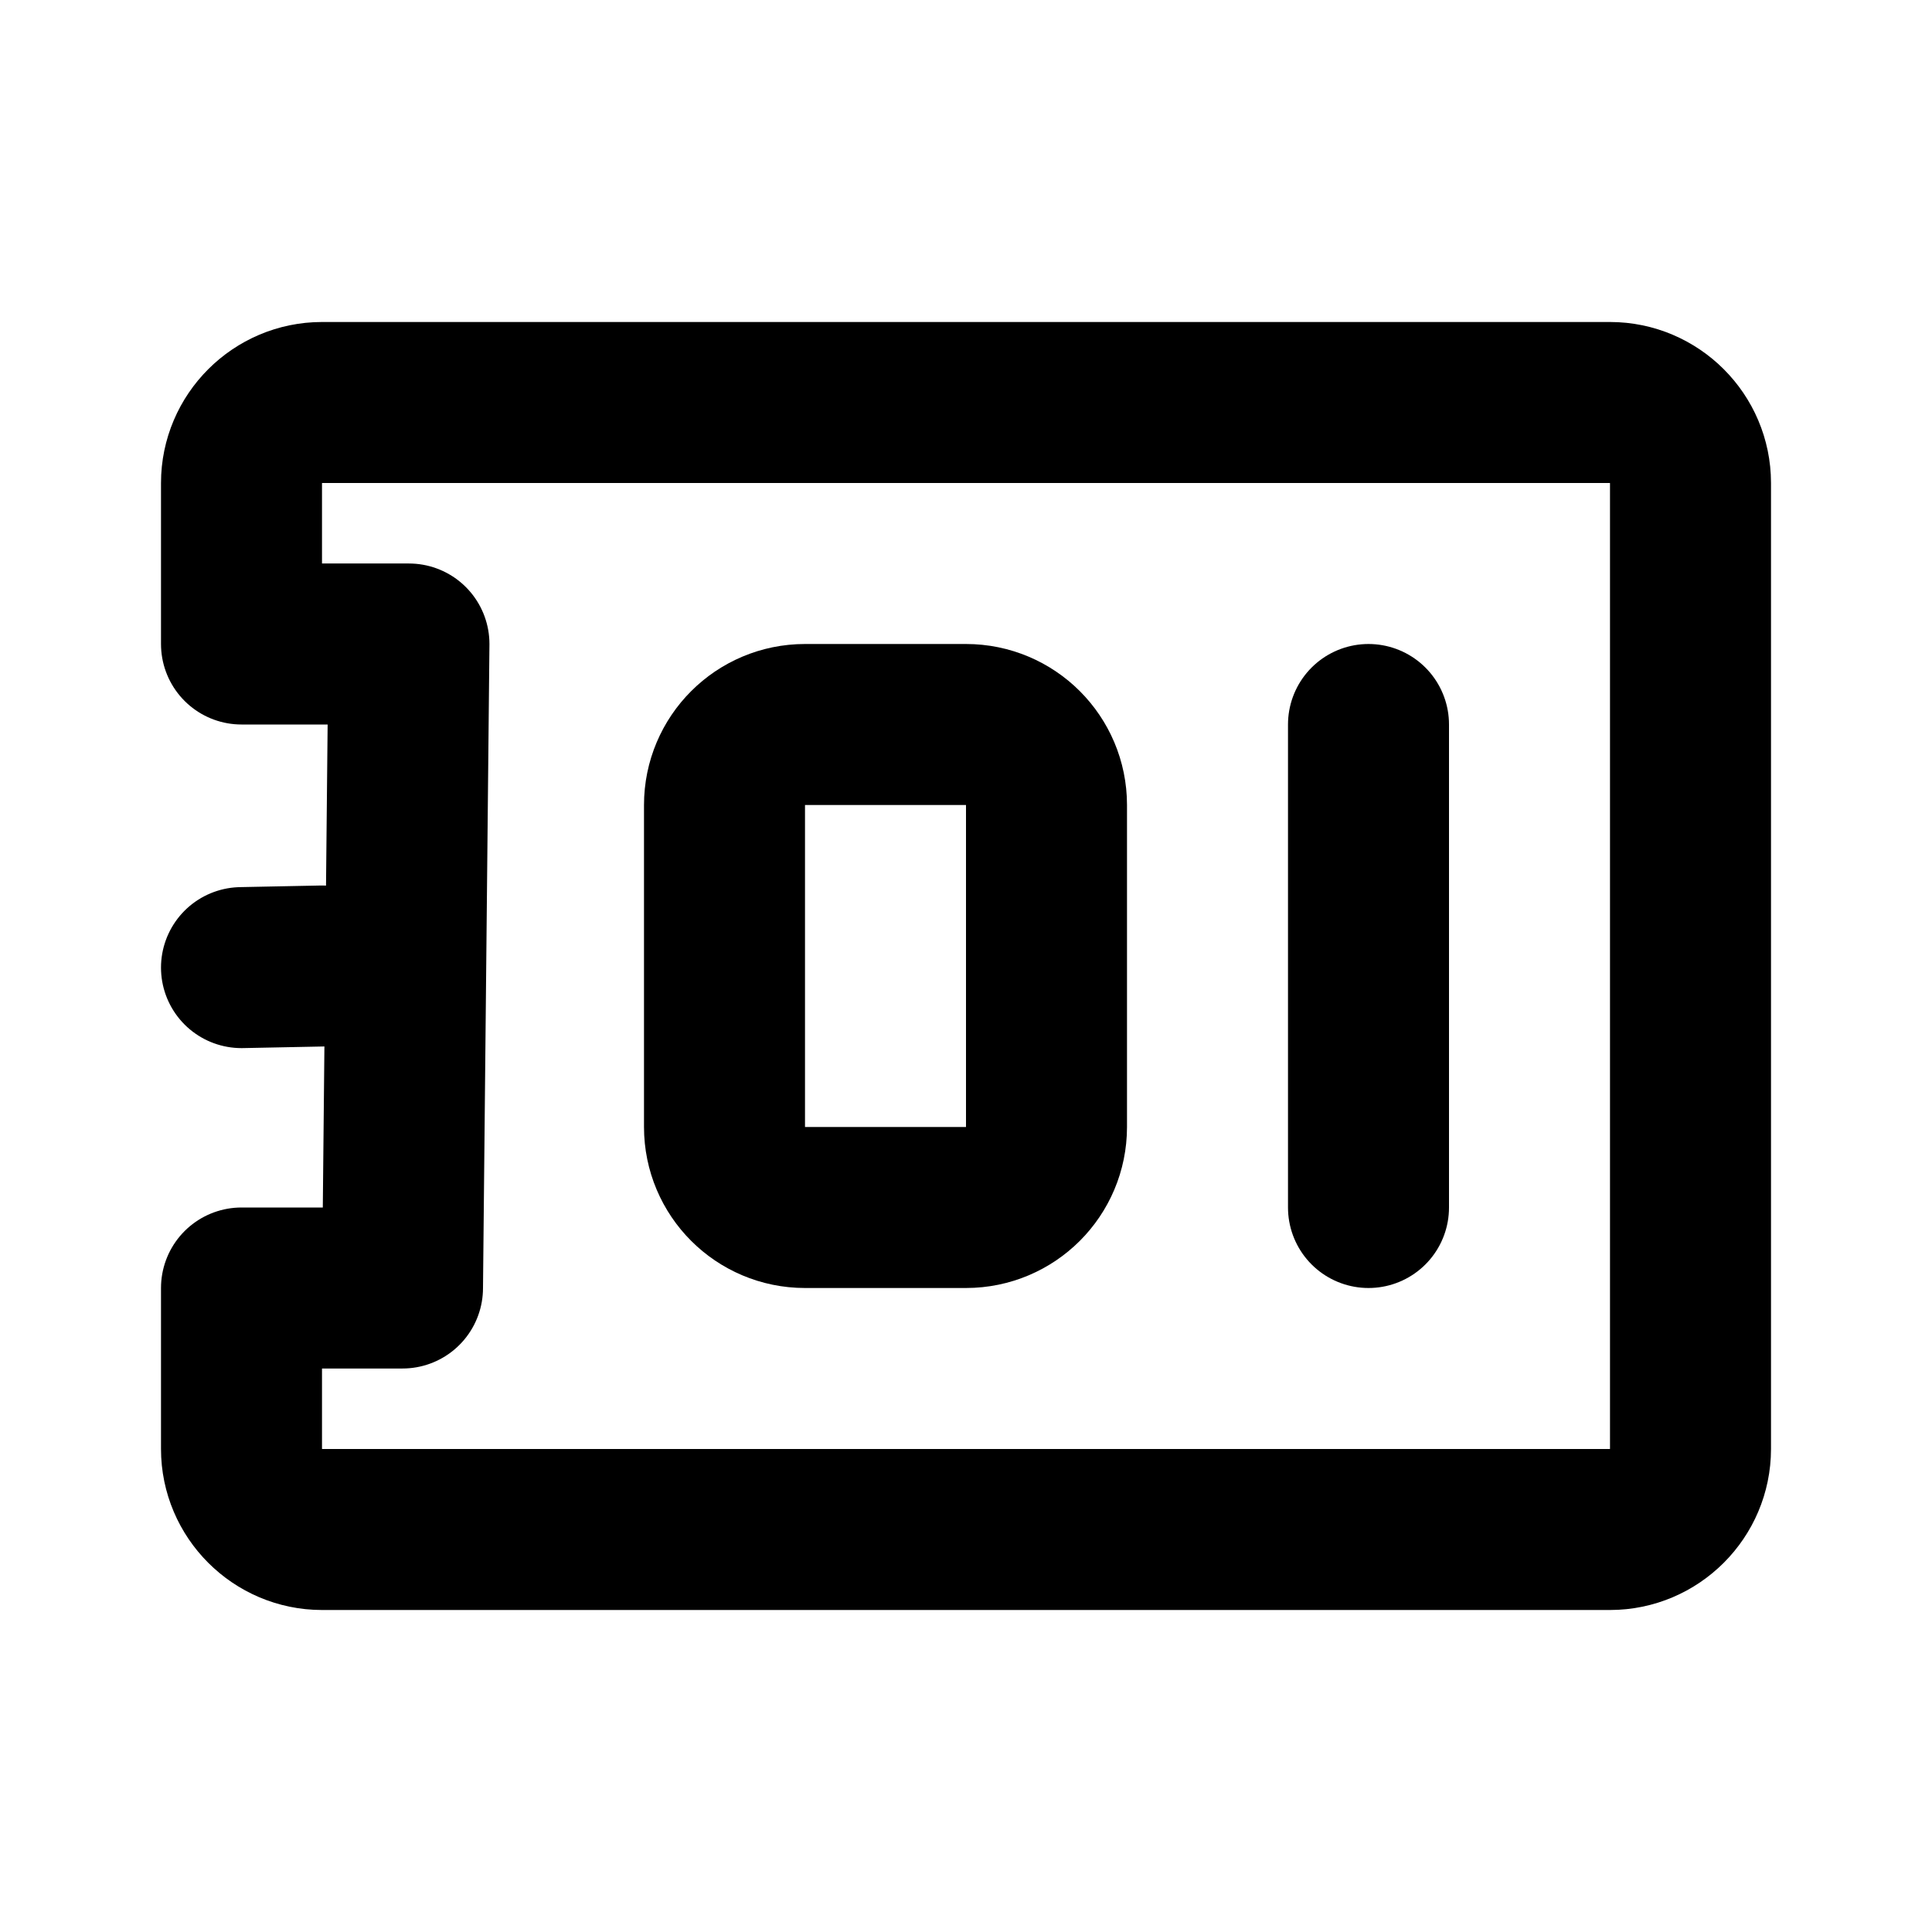
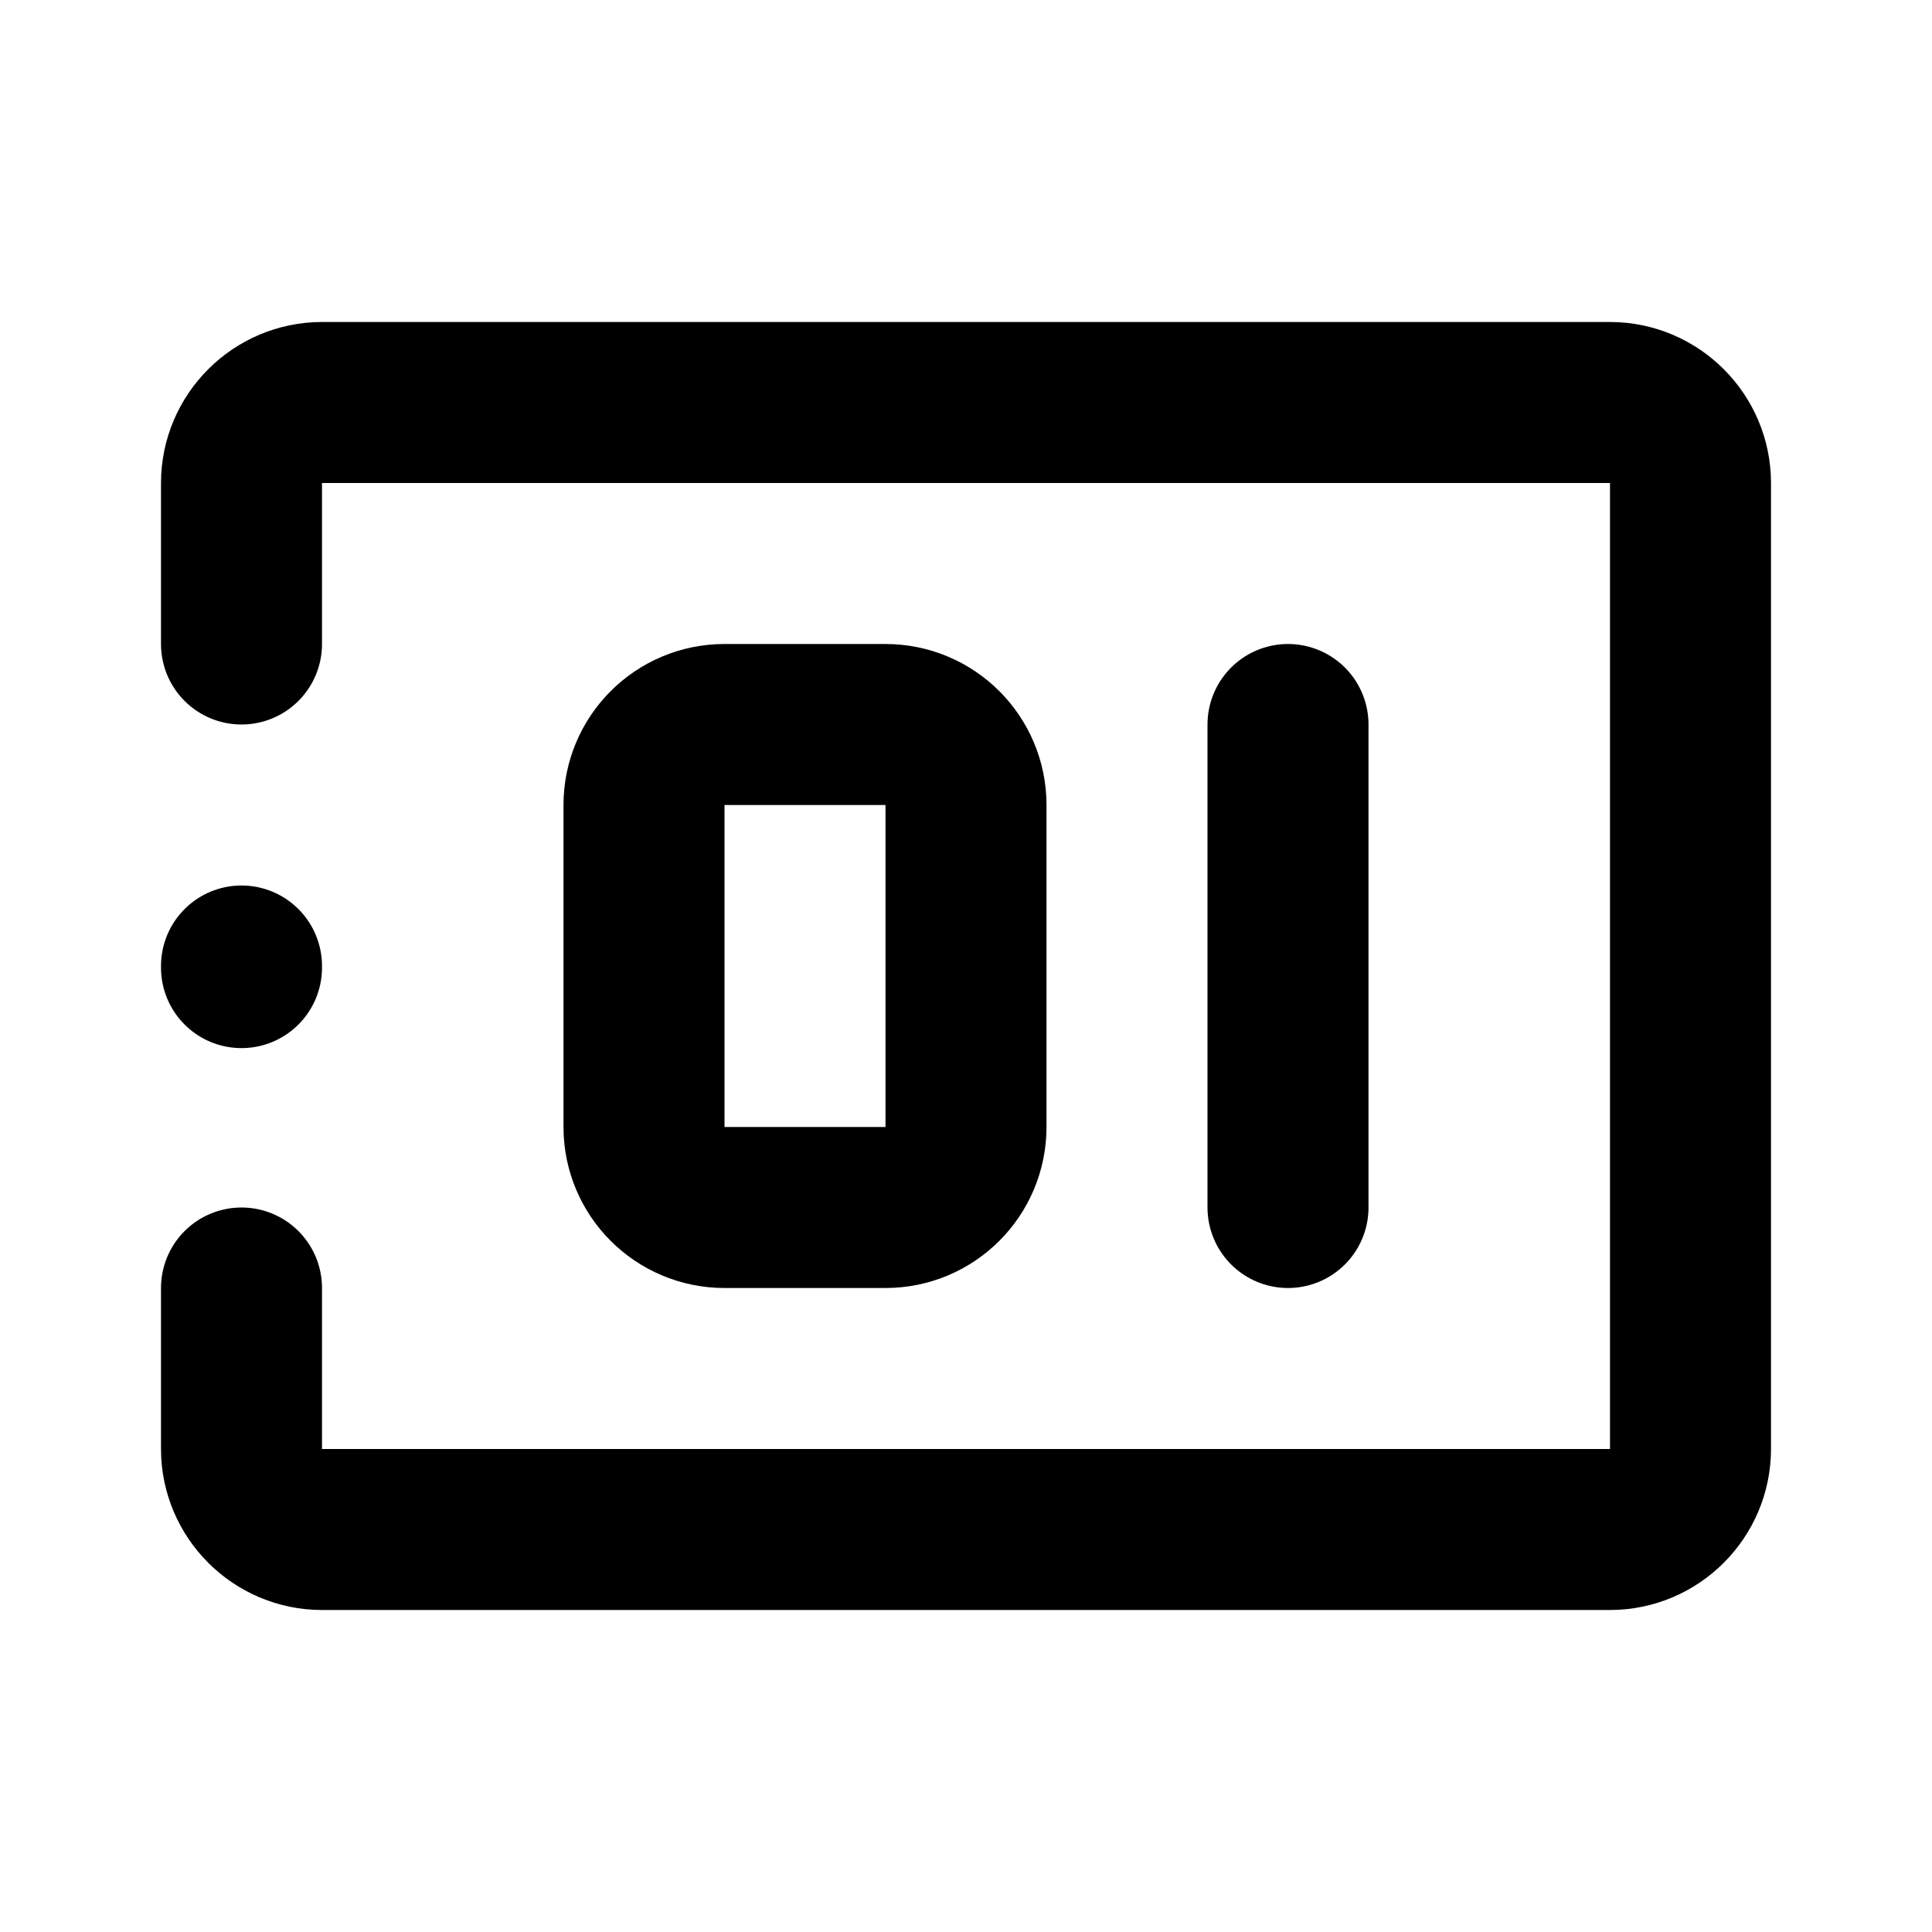
<svg xmlns="http://www.w3.org/2000/svg" viewBox="0 0 24 24" fill="none" stroke="currentColor" stroke-linecap="round" stroke-linejoin="round" stroke-width="2">
-   <path d="M3 12.02 4 12m1 4 .08-8H3V6c0-.55.45-1 1-1h16c.55 0 1 .45 1 1v12c0 .55-.45 1-1 1H4c-.55 0-1-.45-1-1v-2h2" />
-   <rect x="9" y="9" width="4" height="6" rx="1" ry="1" />
-   <path d="M17 9v6" />
+   <path d="M3 12.02V12m0-4V6c0-.55.45-1 1-1h16c.55 0 1 .45 1 1v12c0 .55-.45 1-1 1H4c-.55 0-1-.45-1-1v-2" />
+   <rect x="8" y="9" width="4" height="6" rx="1" ry="1" />
+   <path d="M16 9v6" />
</svg>
